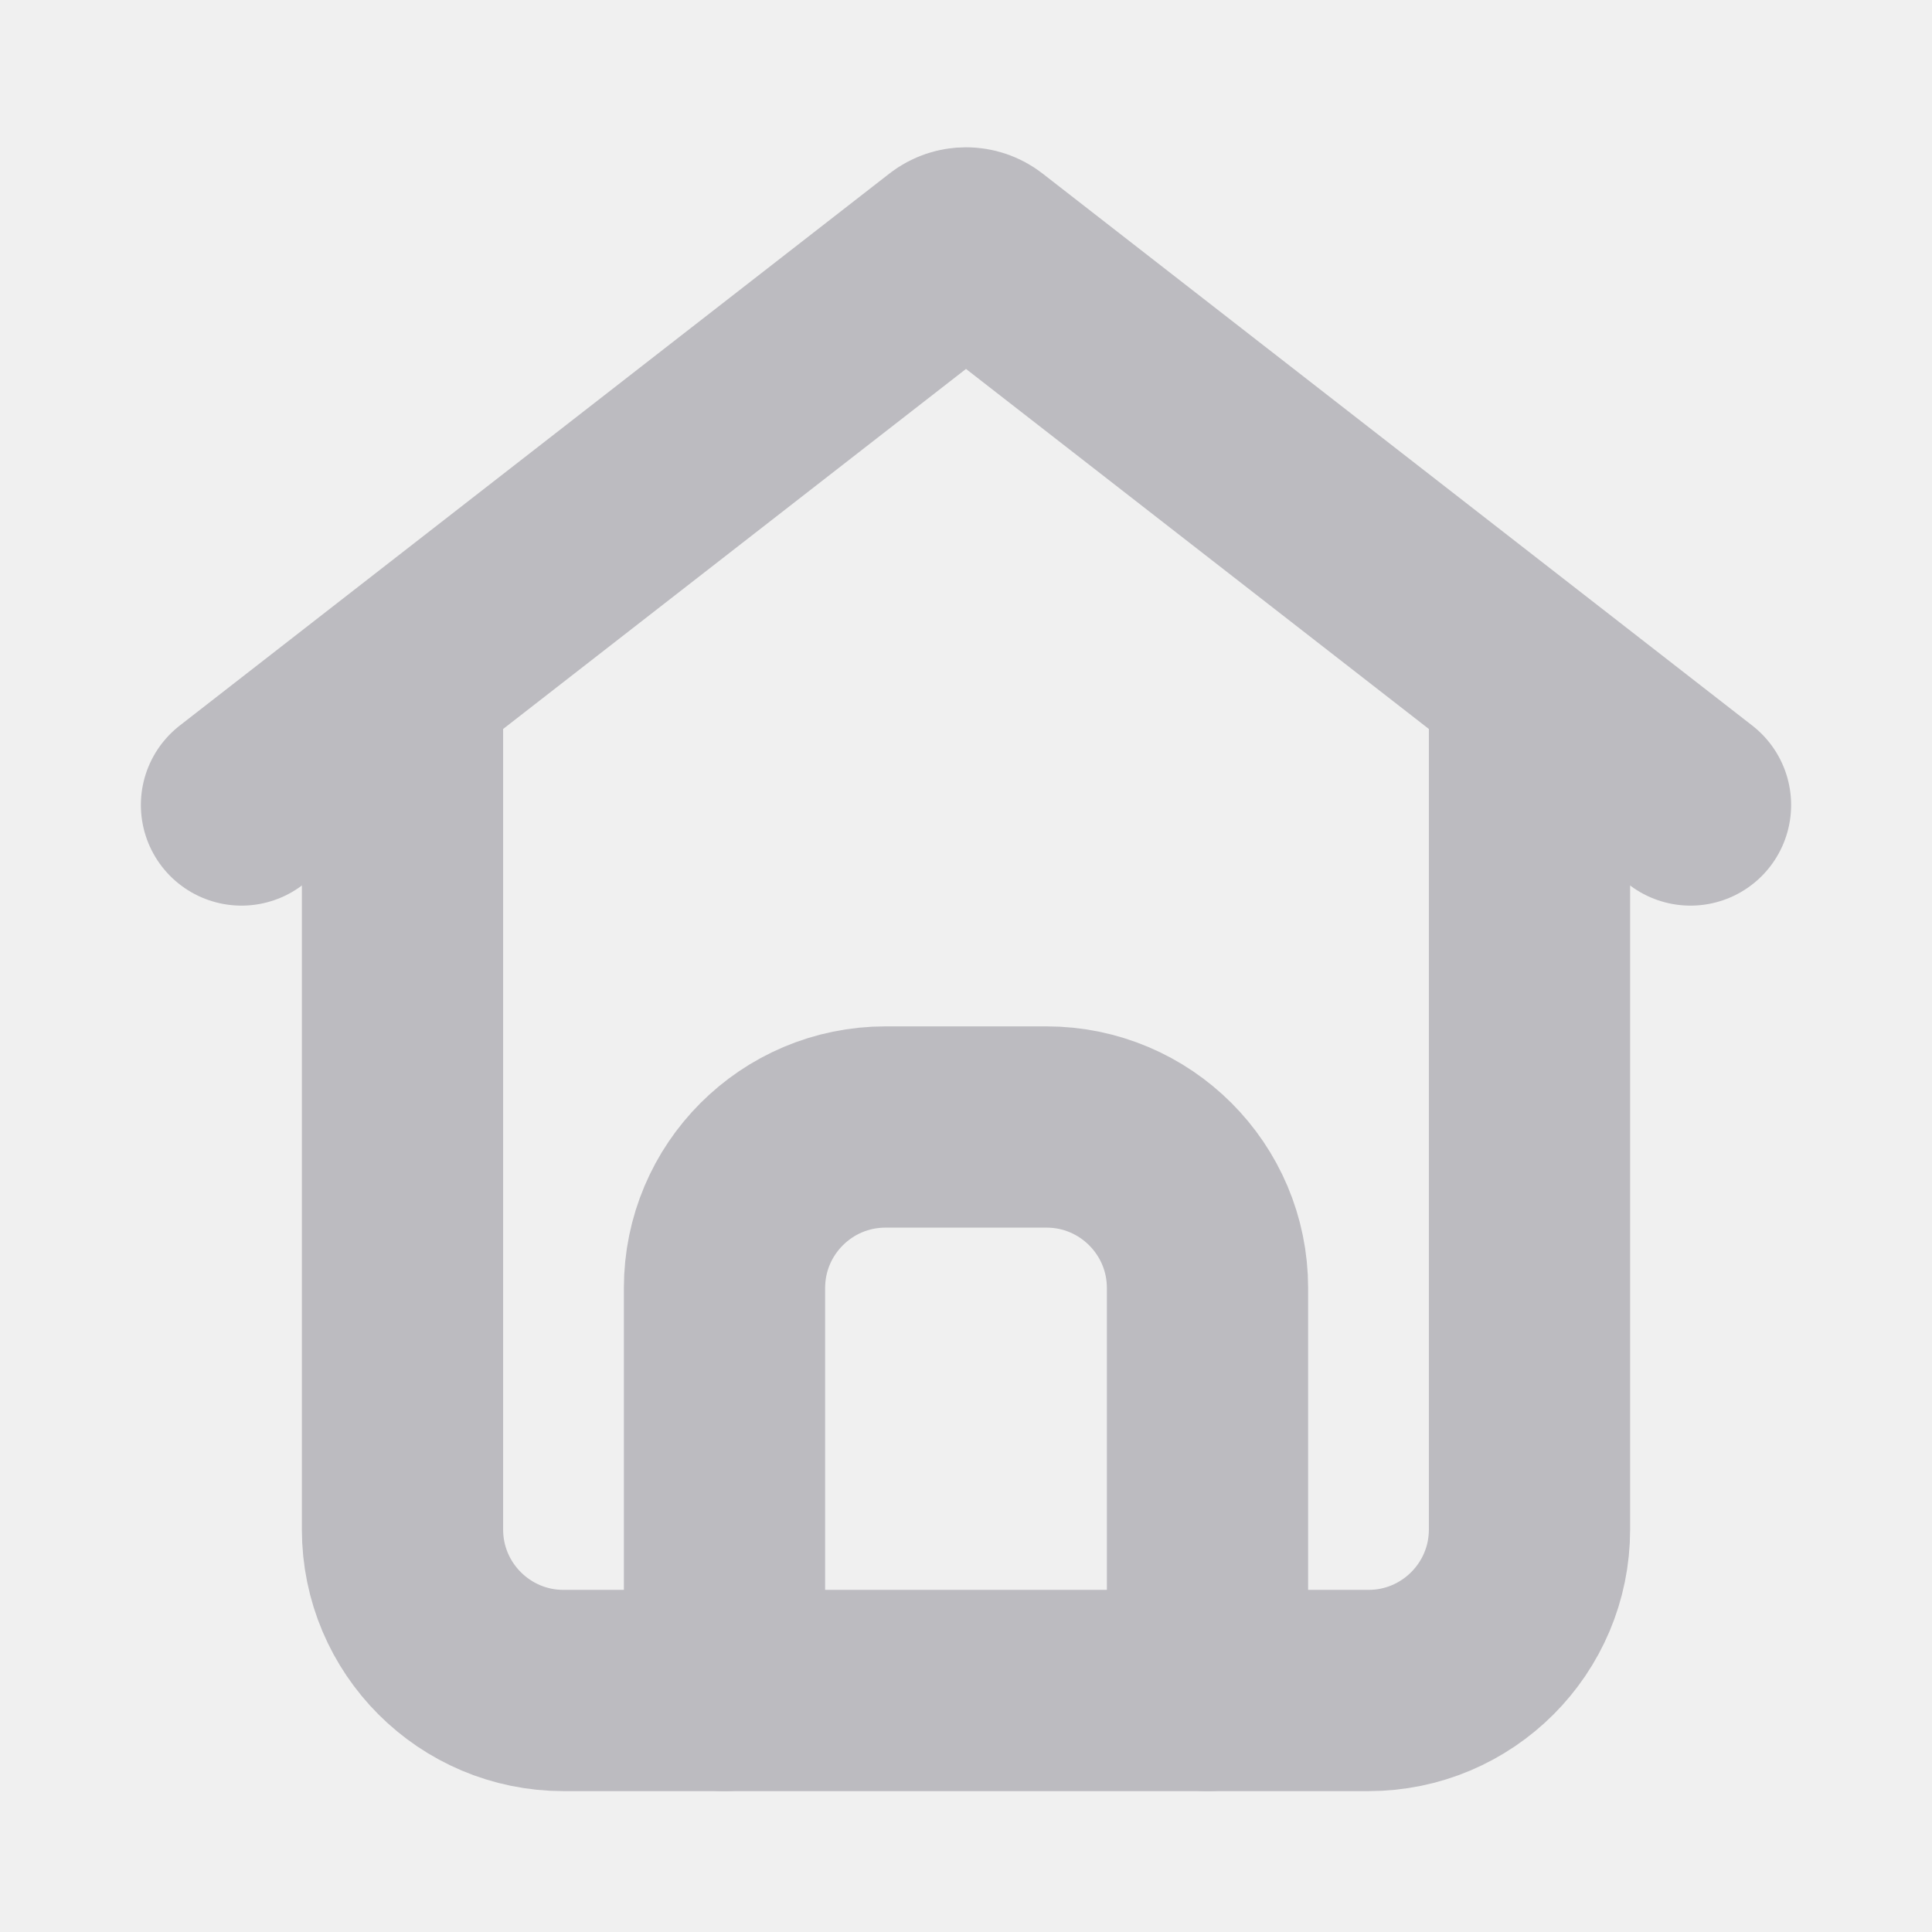
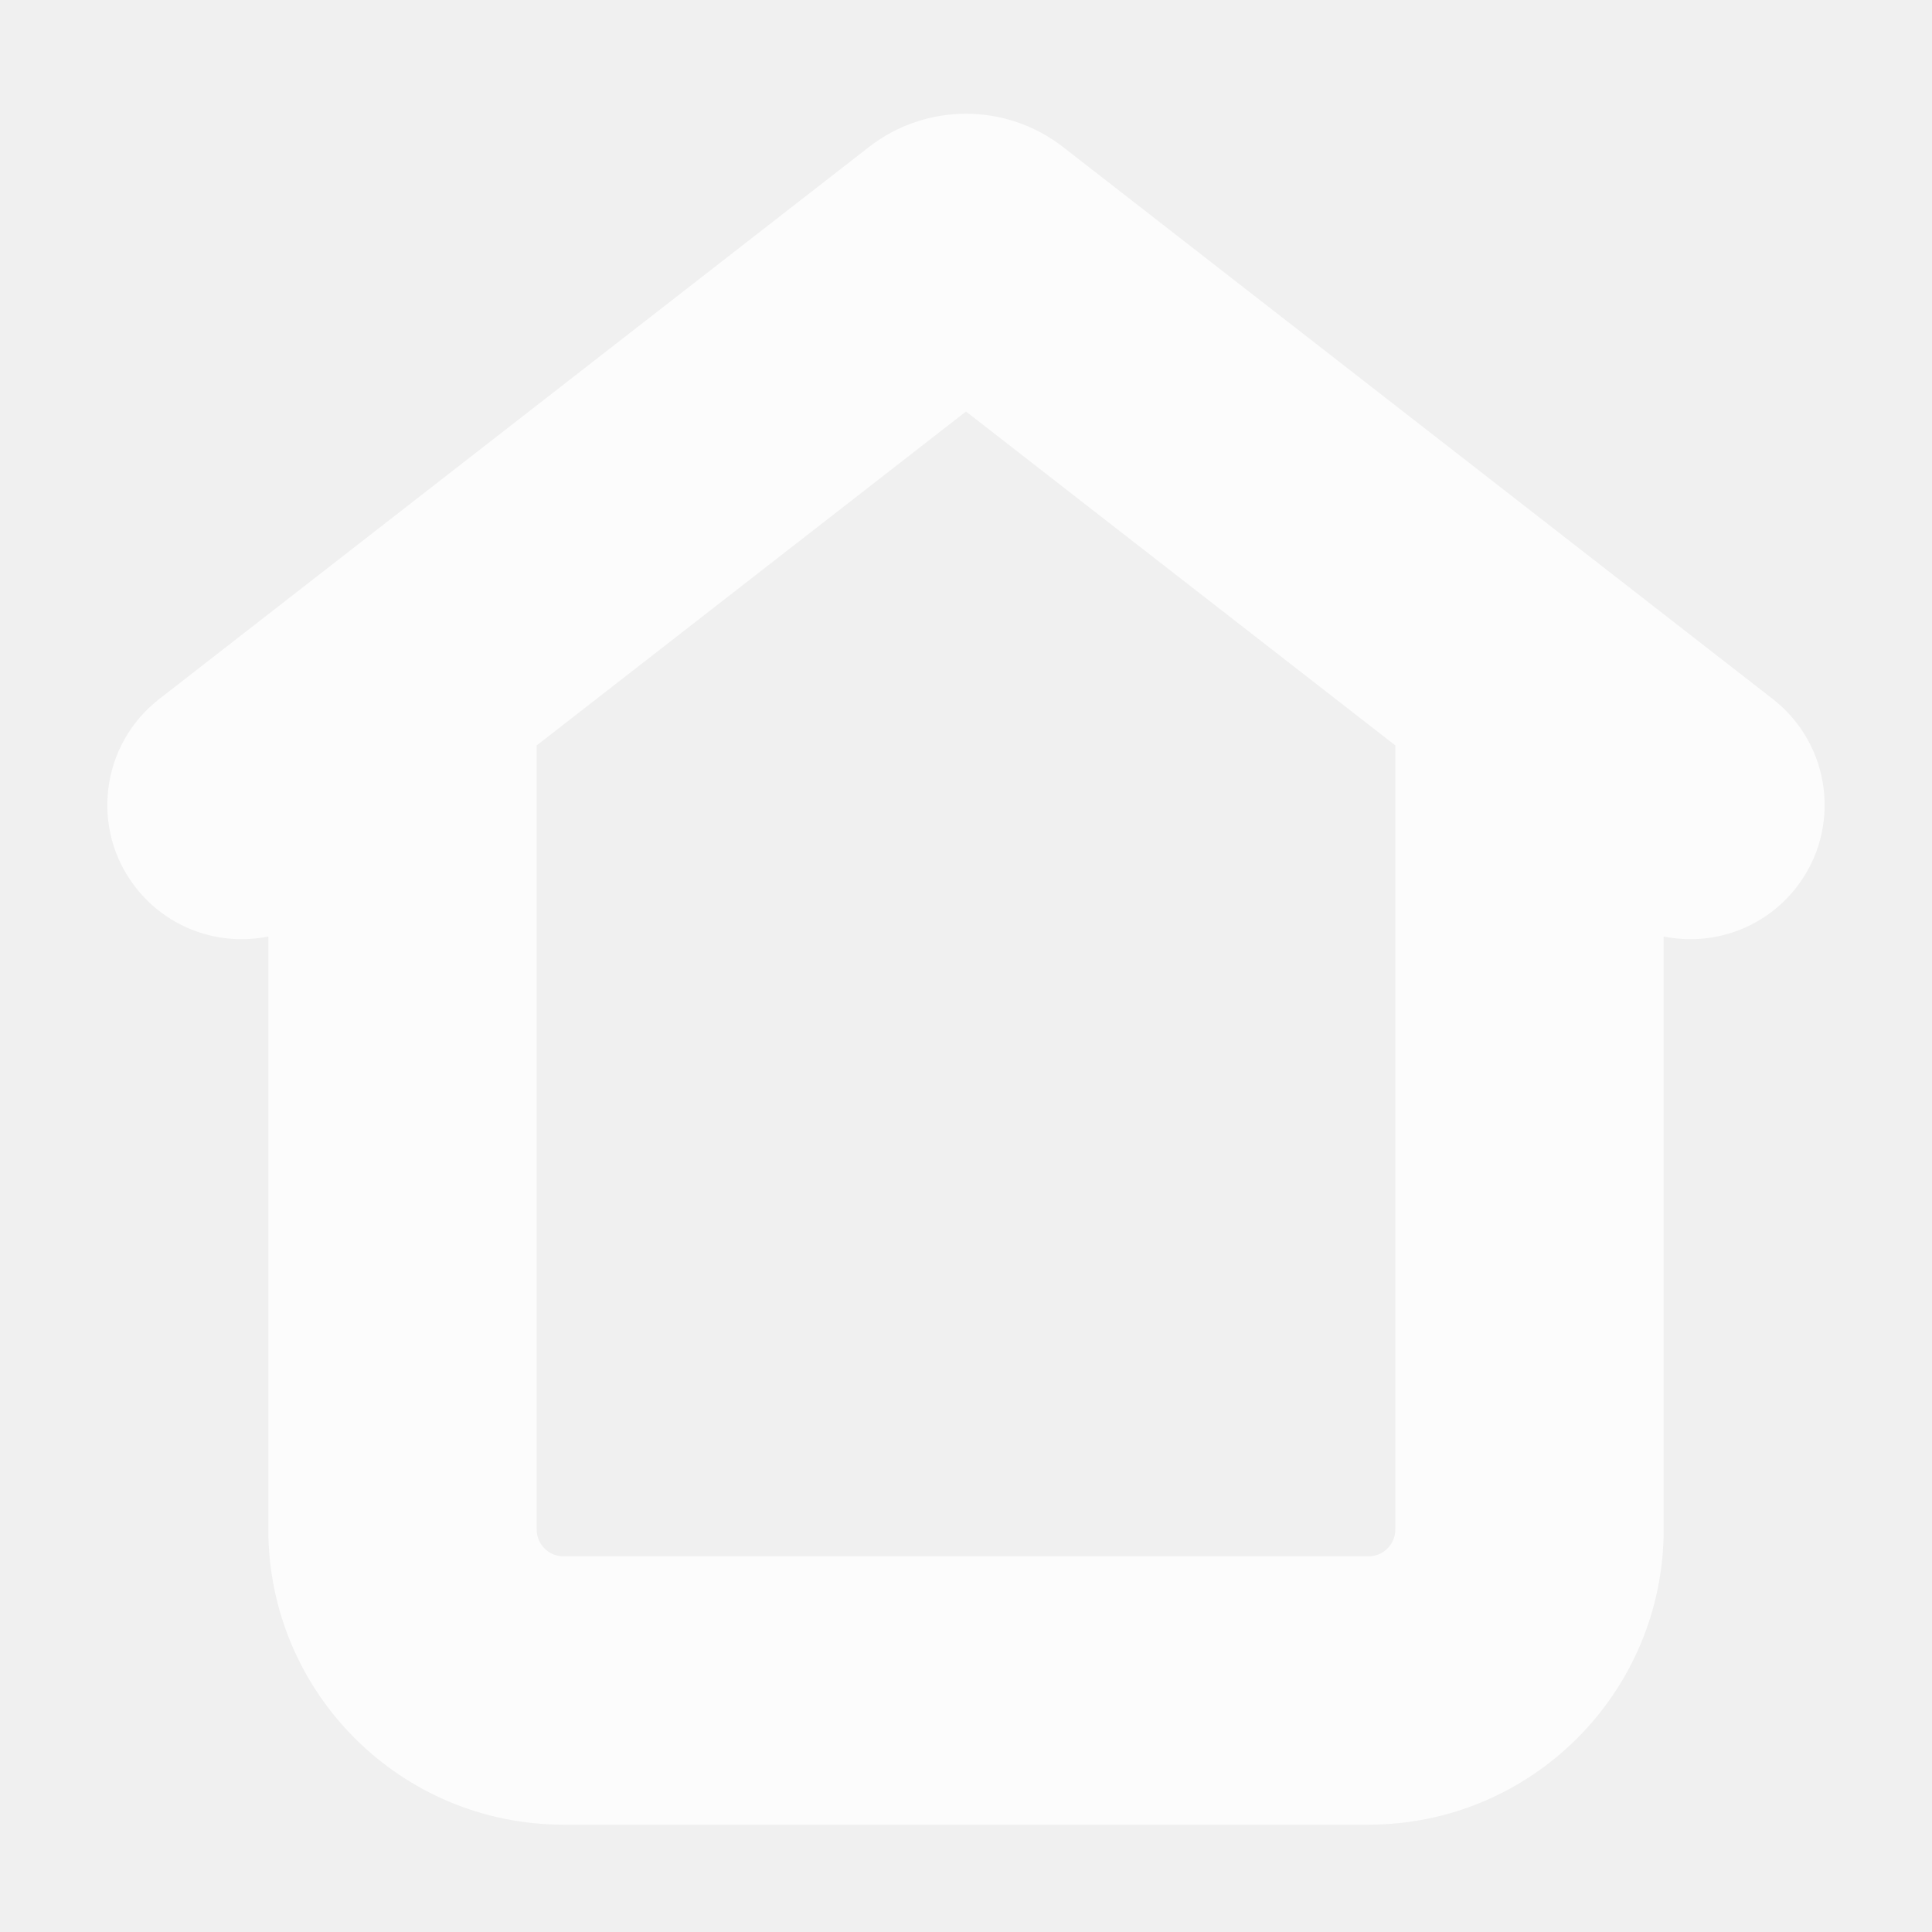
<svg xmlns="http://www.w3.org/2000/svg" width="18" height="18" viewBox="0 0 18 18" fill="none">
-   <path d="M3.75 6.75V14.25C3.75 15.078 4.422 15.75 5.25 15.75H12.75C13.578 15.75 14.25 15.078 14.25 14.25V6.75" stroke="#BCBBC0" stroke-width="1.875" stroke-linecap="round" stroke-linejoin="round" />
-   <path d="M11.25 15.75L11.25 12C11.25 11.172 10.578 10.5 9.75 10.5L8.25 10.5C7.422 10.5 6.75 11.172 6.75 12L6.75 15.75" stroke="#BCBBC0" stroke-width="1.875" stroke-linecap="round" stroke-linejoin="round" />
-   <path d="M2.25 7.5L8.862 2.357C8.943 2.294 9.057 2.294 9.138 2.357L15.75 7.5" stroke="#BCBBC0" stroke-width="1.875" stroke-linecap="round" />
+   <path fill-rule="evenodd" clip-rule="evenodd" d="M5 6.945L9 3.834L13 6.945V14.25C13 14.388 12.888 14.5 12.75 14.5H5.25C5.112 14.5 5 14.388 5 14.25V6.945ZM2.5 8.725C2.049 8.817 1.565 8.655 1.263 8.267C0.839 7.723 0.938 6.937 1.483 6.513L8.094 1.371L8.094 1.371C8.627 0.956 9.373 0.956 9.906 1.371L9.906 1.371L16.517 6.513C17.062 6.937 17.16 7.723 16.737 8.267C16.435 8.655 15.951 8.817 15.5 8.725V14.25C15.5 15.769 14.269 17 12.75 17H5.25C3.731 17 2.5 15.769 2.5 14.25V8.725Z" fill="white" fill-opacity="0.8" />
</svg>
